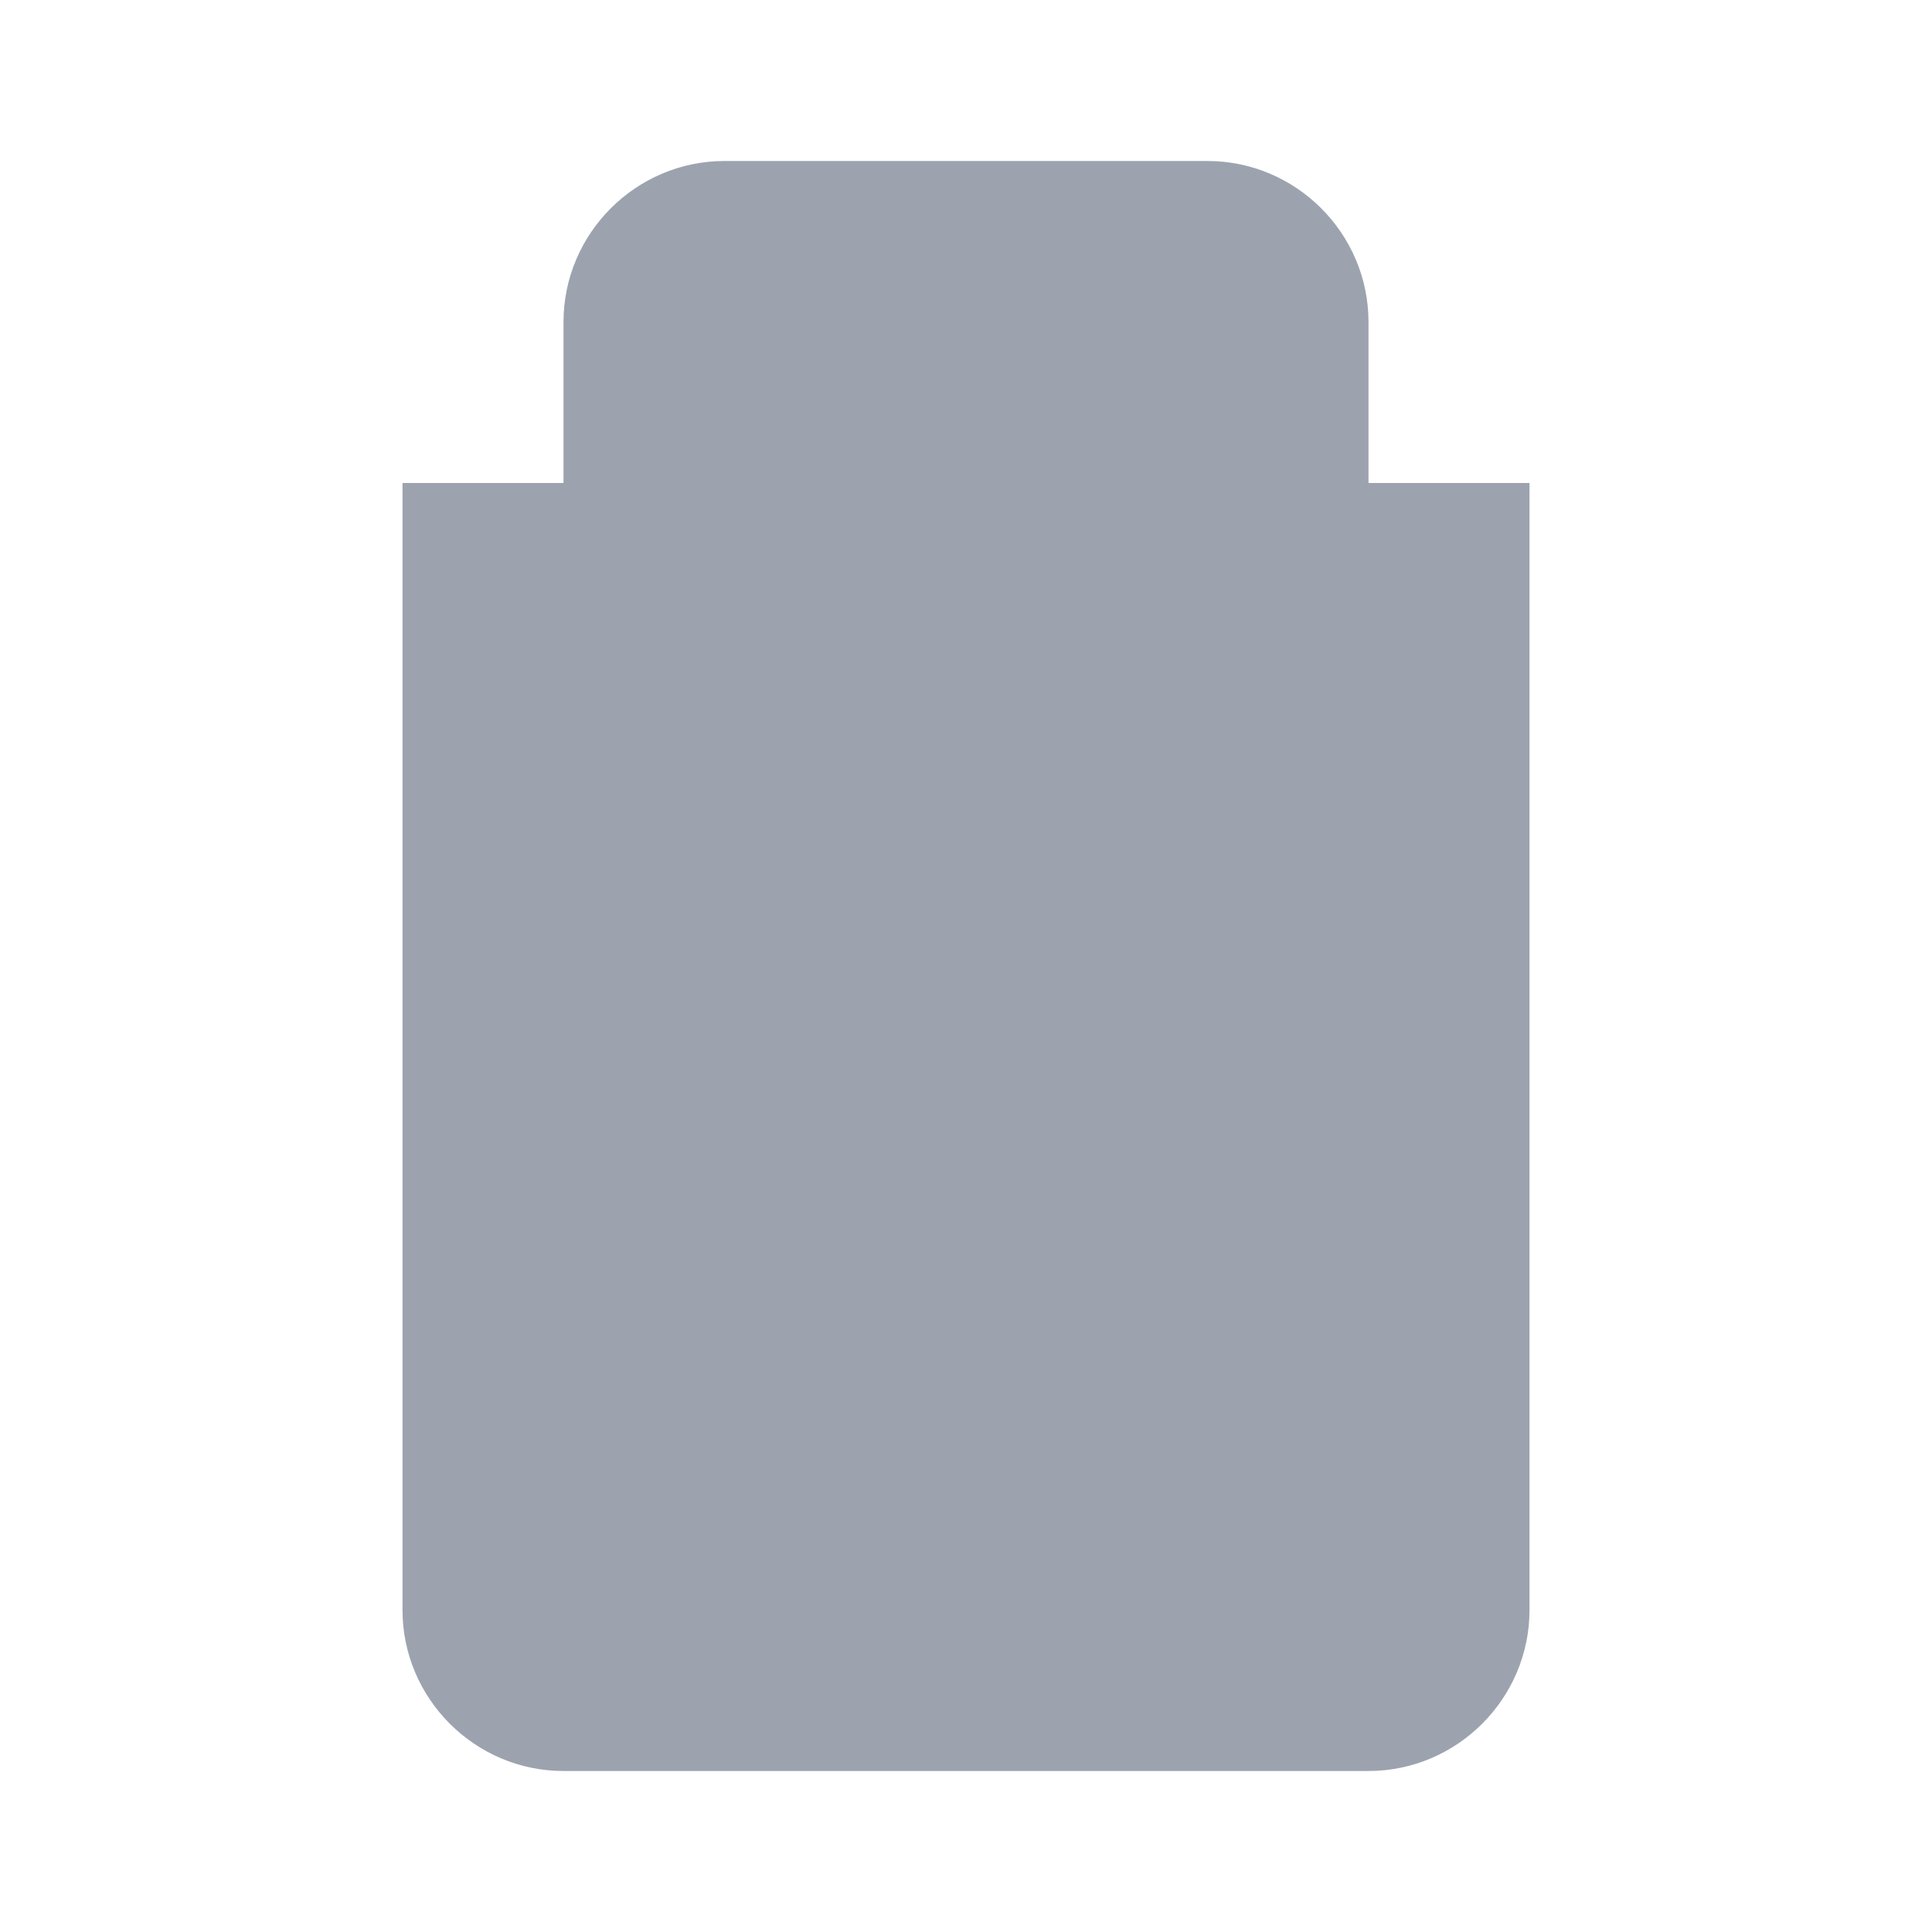
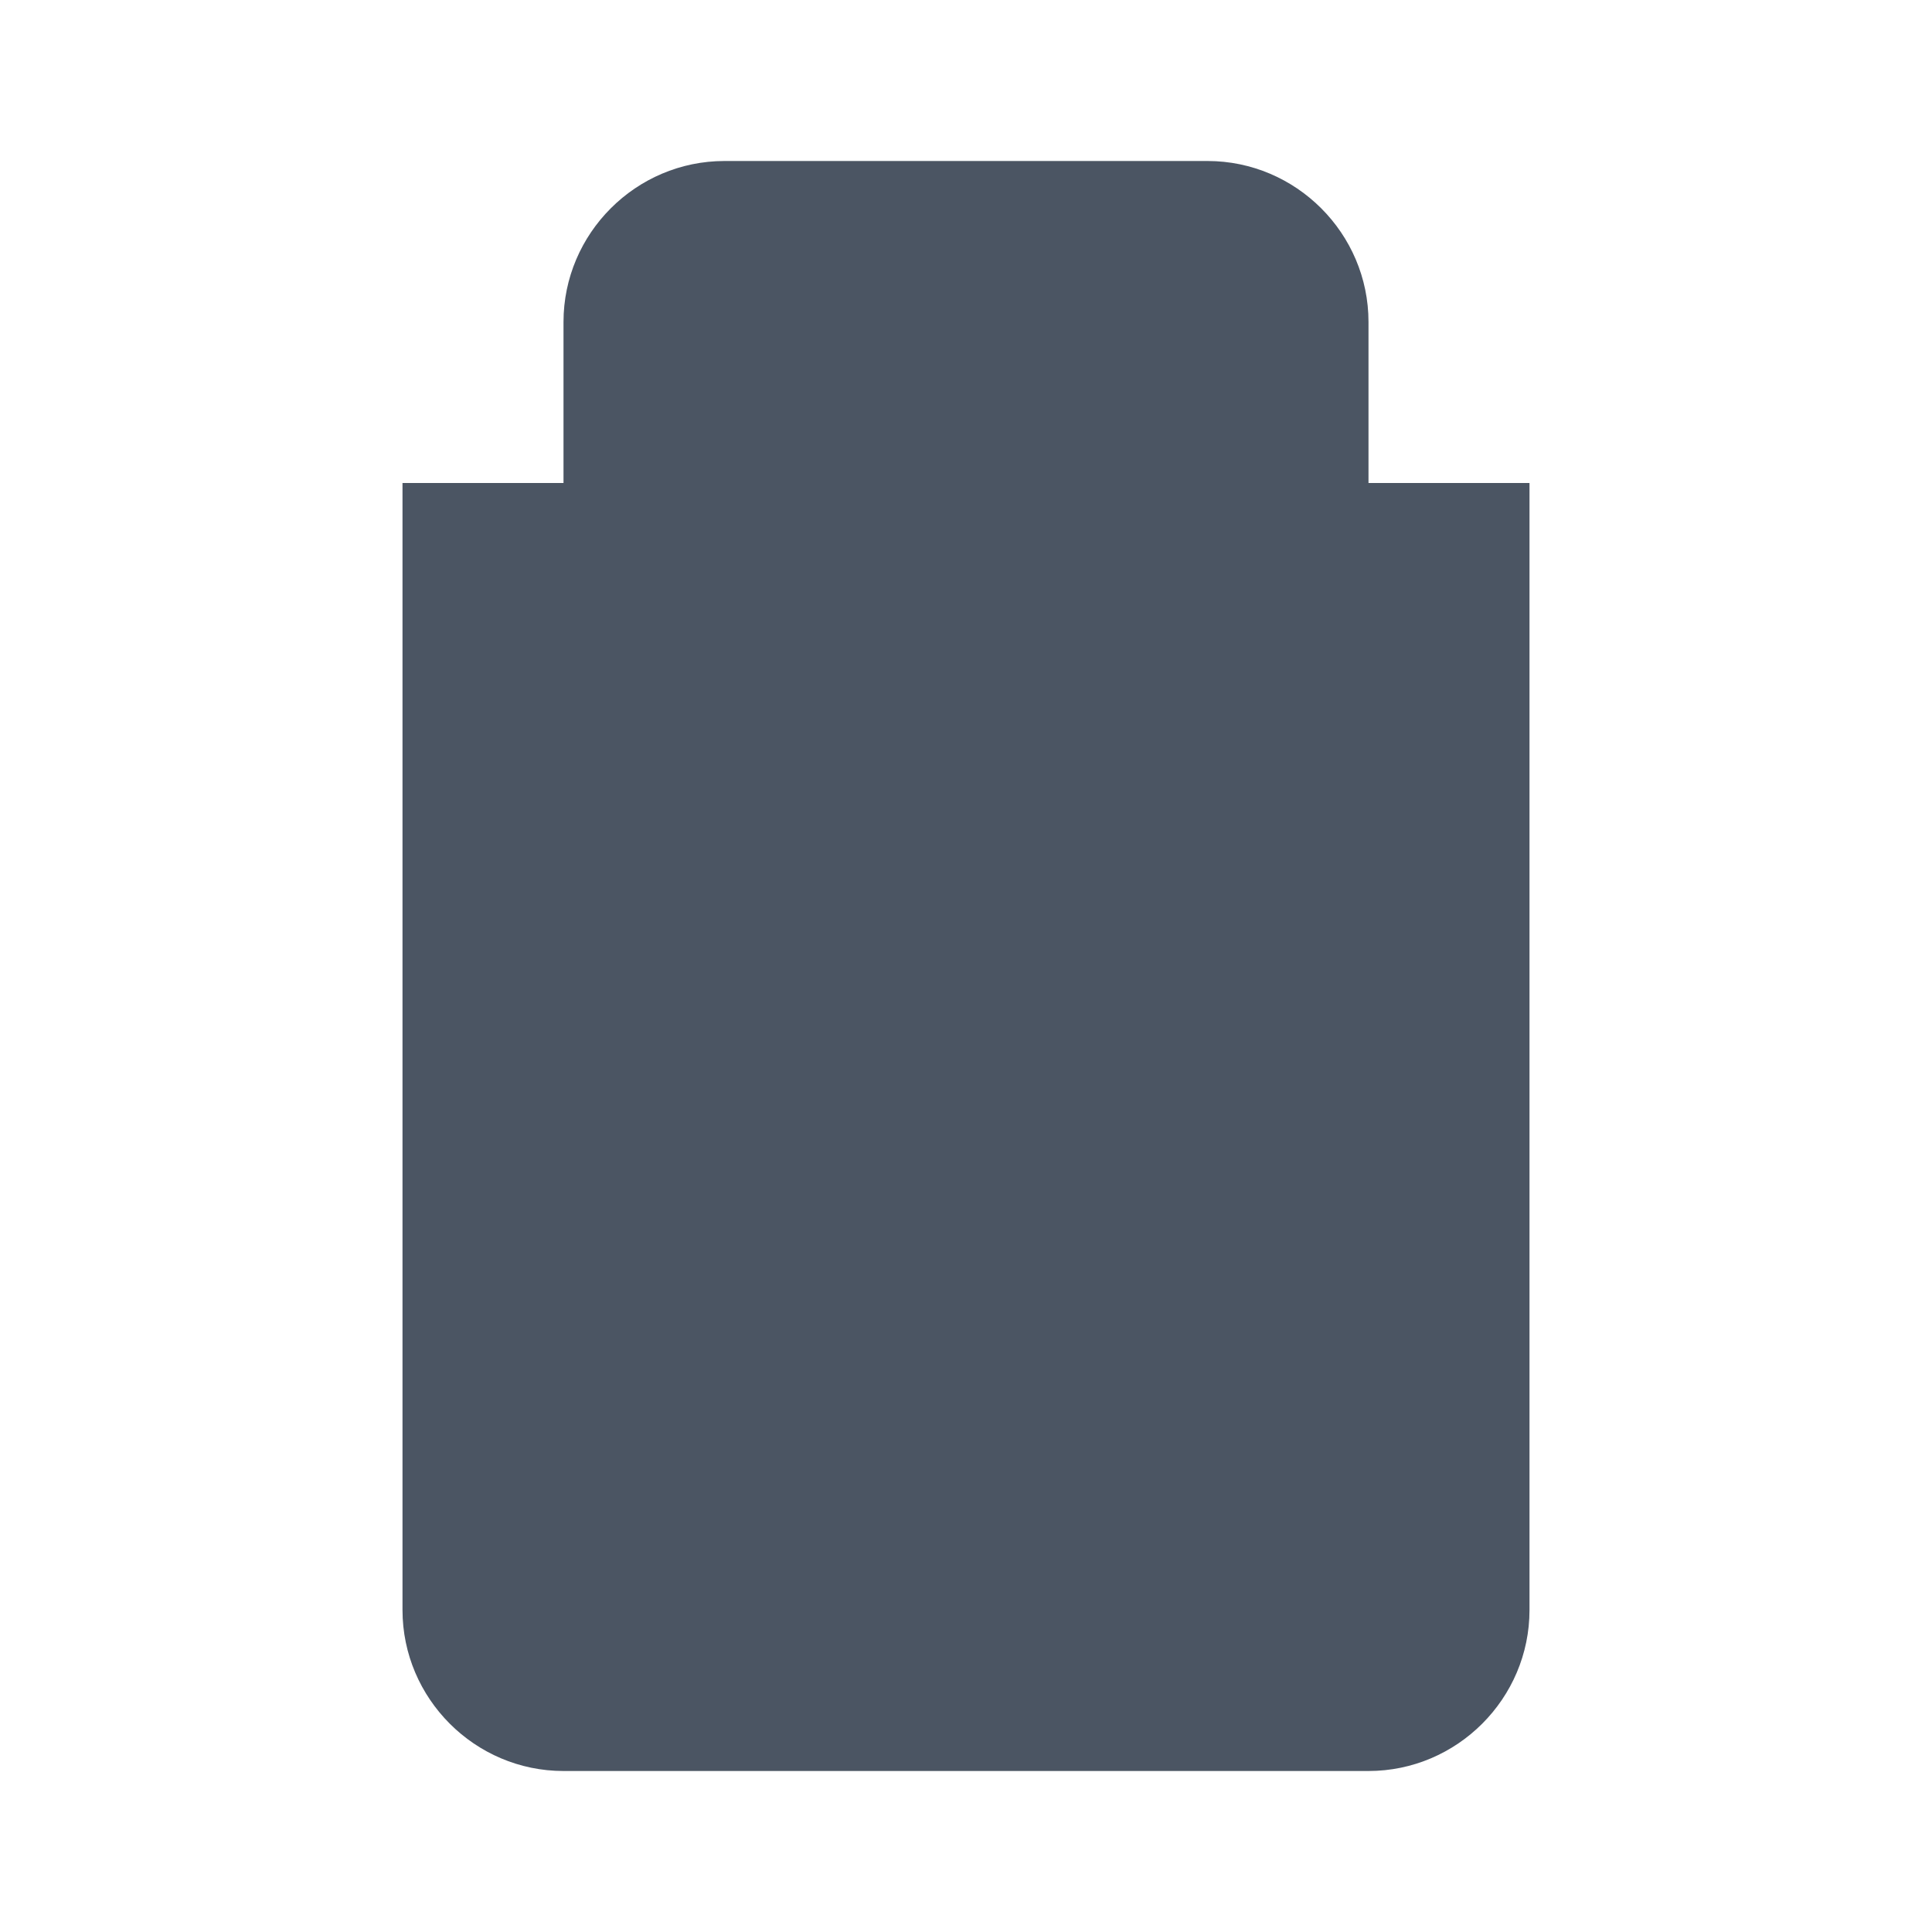
<svg xmlns="http://www.w3.org/2000/svg" viewBox="0 0 24 24">
-   <path d="M7 6V4c0-1.1.9-2 2-2h6c1.1 0 2 .9 2 2v2h2v14c0 1.1-.9 2-2 2H7c-1.1 0-2-.9-2-2V6h2zm3-2h4v2h-4V4z" fill="#9ca3af" />
-   <rect x="6" y="8" width="12" height="2" fill="#9ca3af" opacity="0.6" />
-   <rect x="6" y="12" width="12" height="2" fill="#9ca3af" opacity="0.6" />
-   <rect x="6" y="16" width="12" height="2" fill="#9ca3af" opacity="0.6" />
+   <path d="M7 6V4c0-1.1.9-2 2-2h6c1.1 0 2 .9 2 2v2h2v14c0 1.1-.9 2-2 2H7c-1.1 0-2-.9-2-2V6h2zm3-2h4v2h-4V4z" fill="#4b5563" />
+   <rect x="6" y="8" width="12" height="2" fill="#4b5563" opacity="0.6" />
+   <rect x="6" y="12" width="12" height="2" fill="#4b5563" opacity="0.6" />
+   <rect x="6" y="16" width="12" height="2" fill="#4b5563" opacity="0.6" />
</svg>
